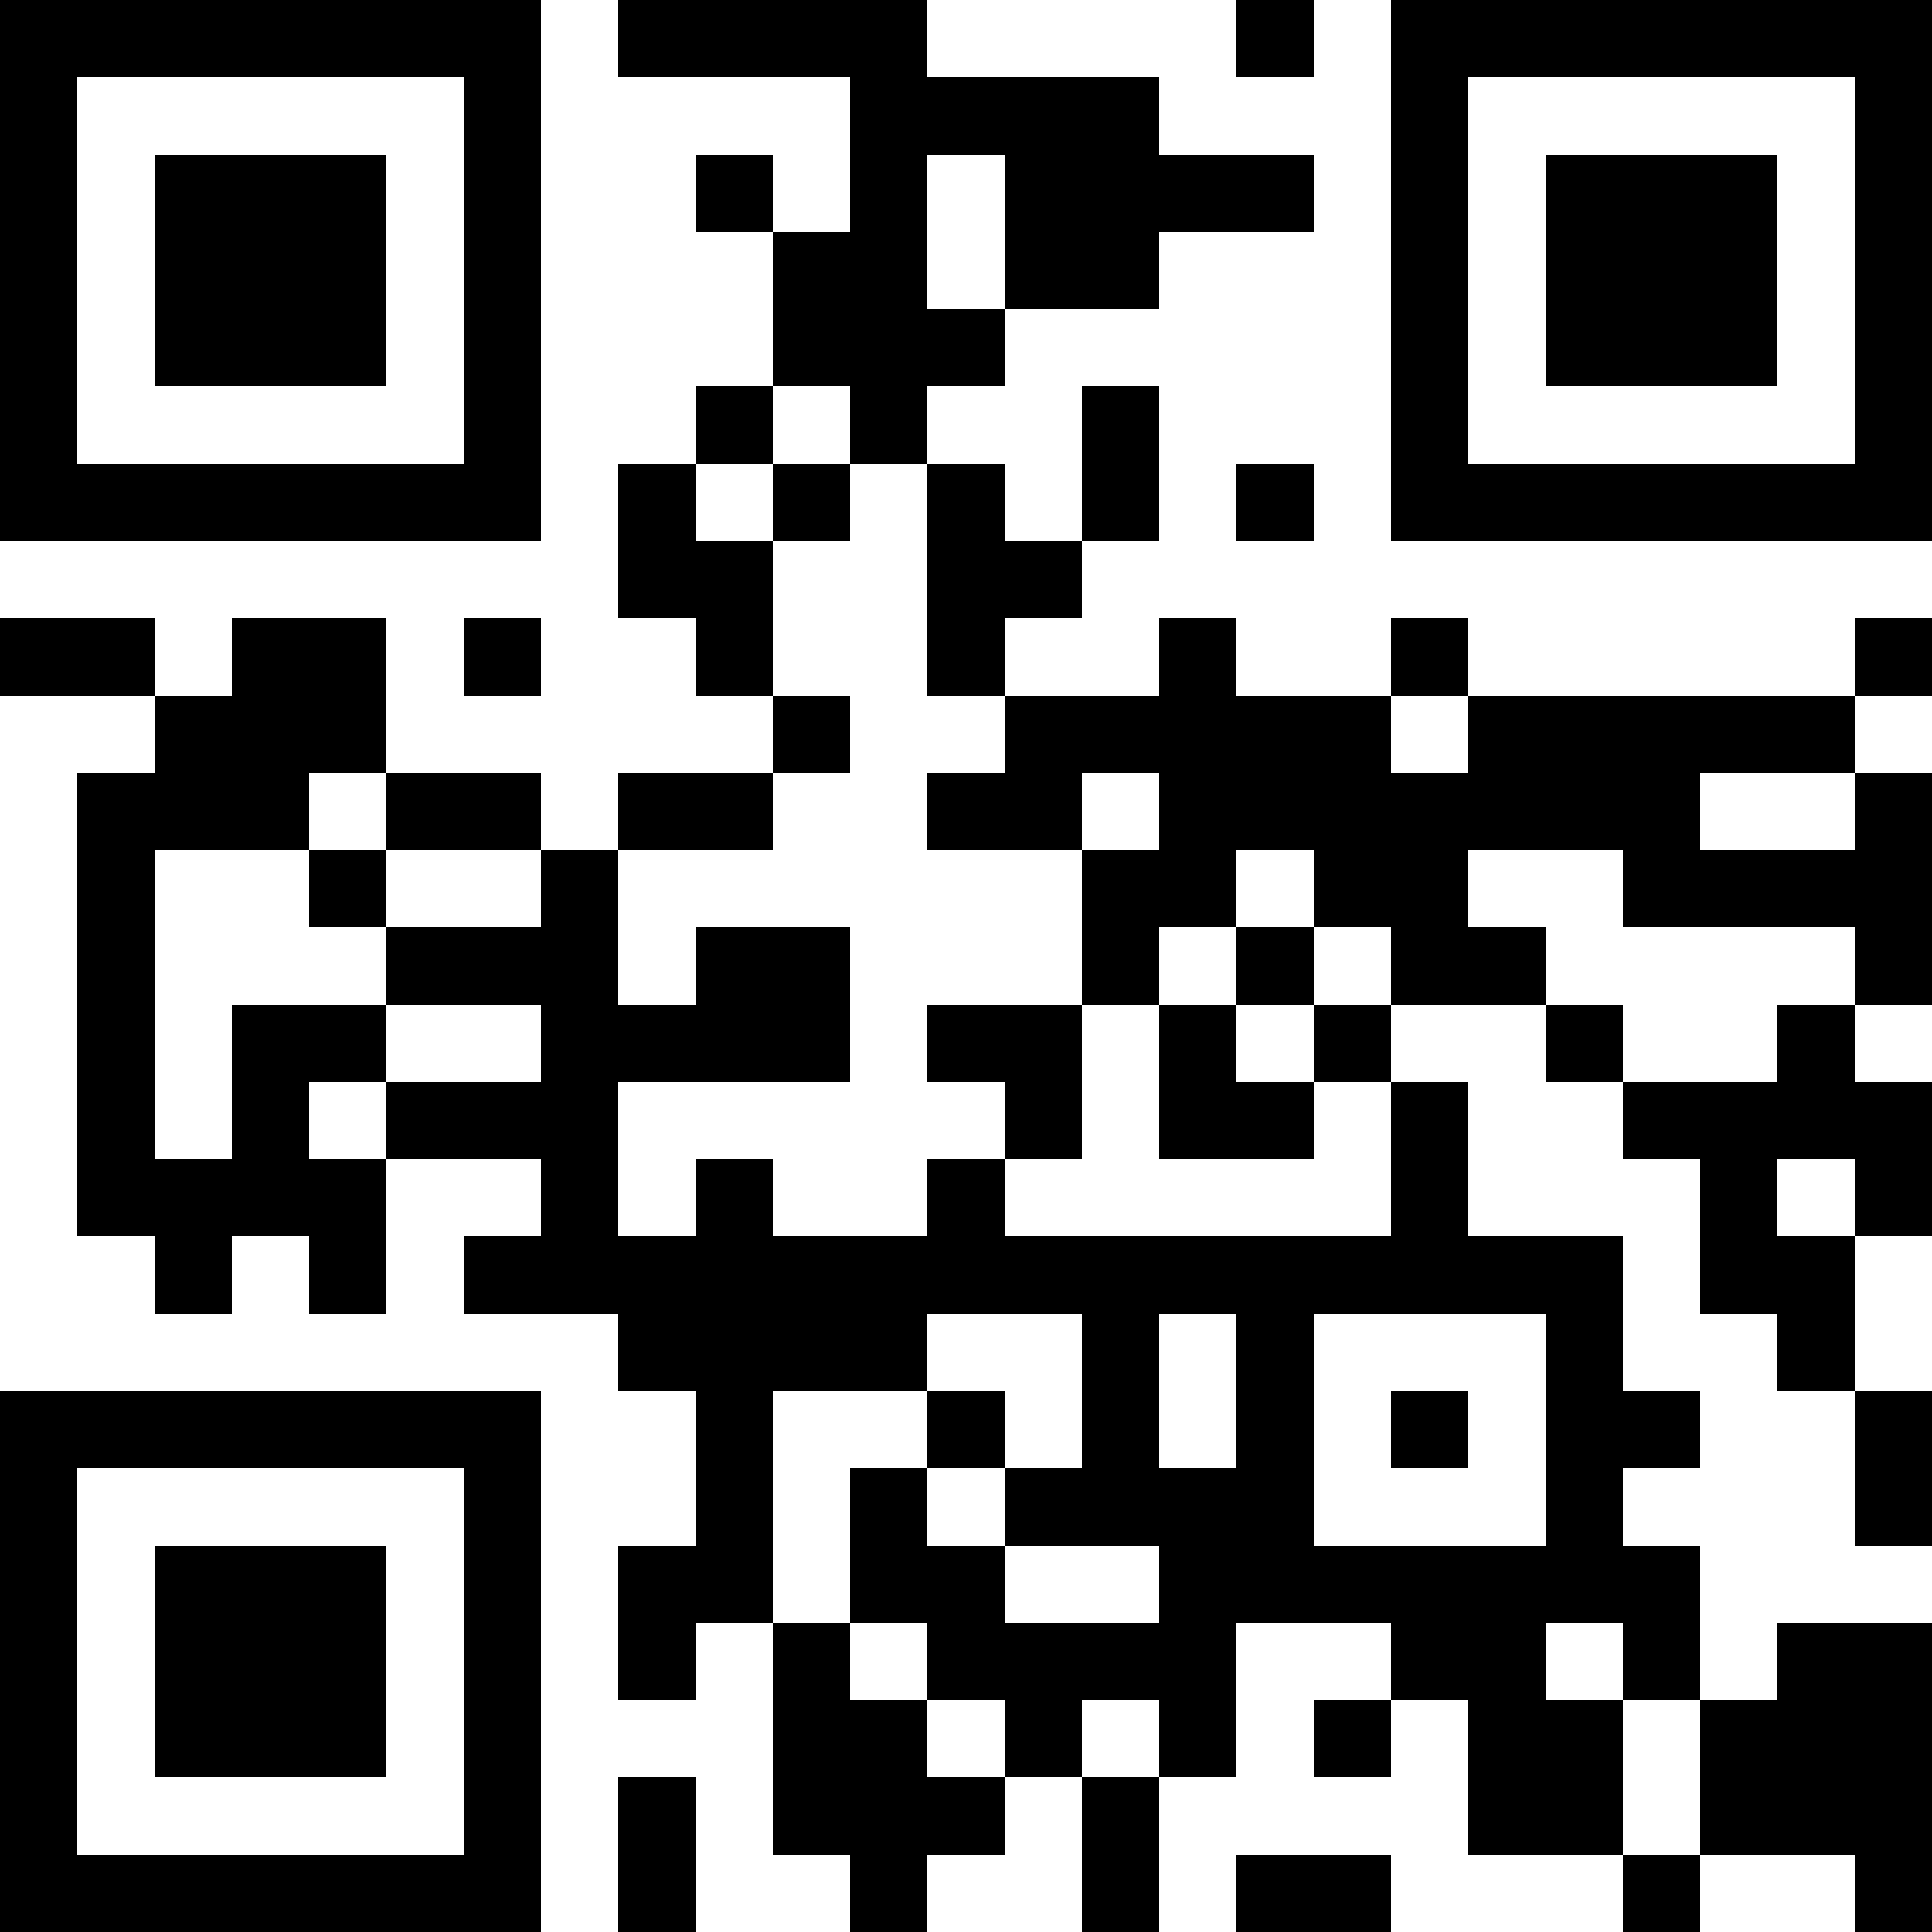
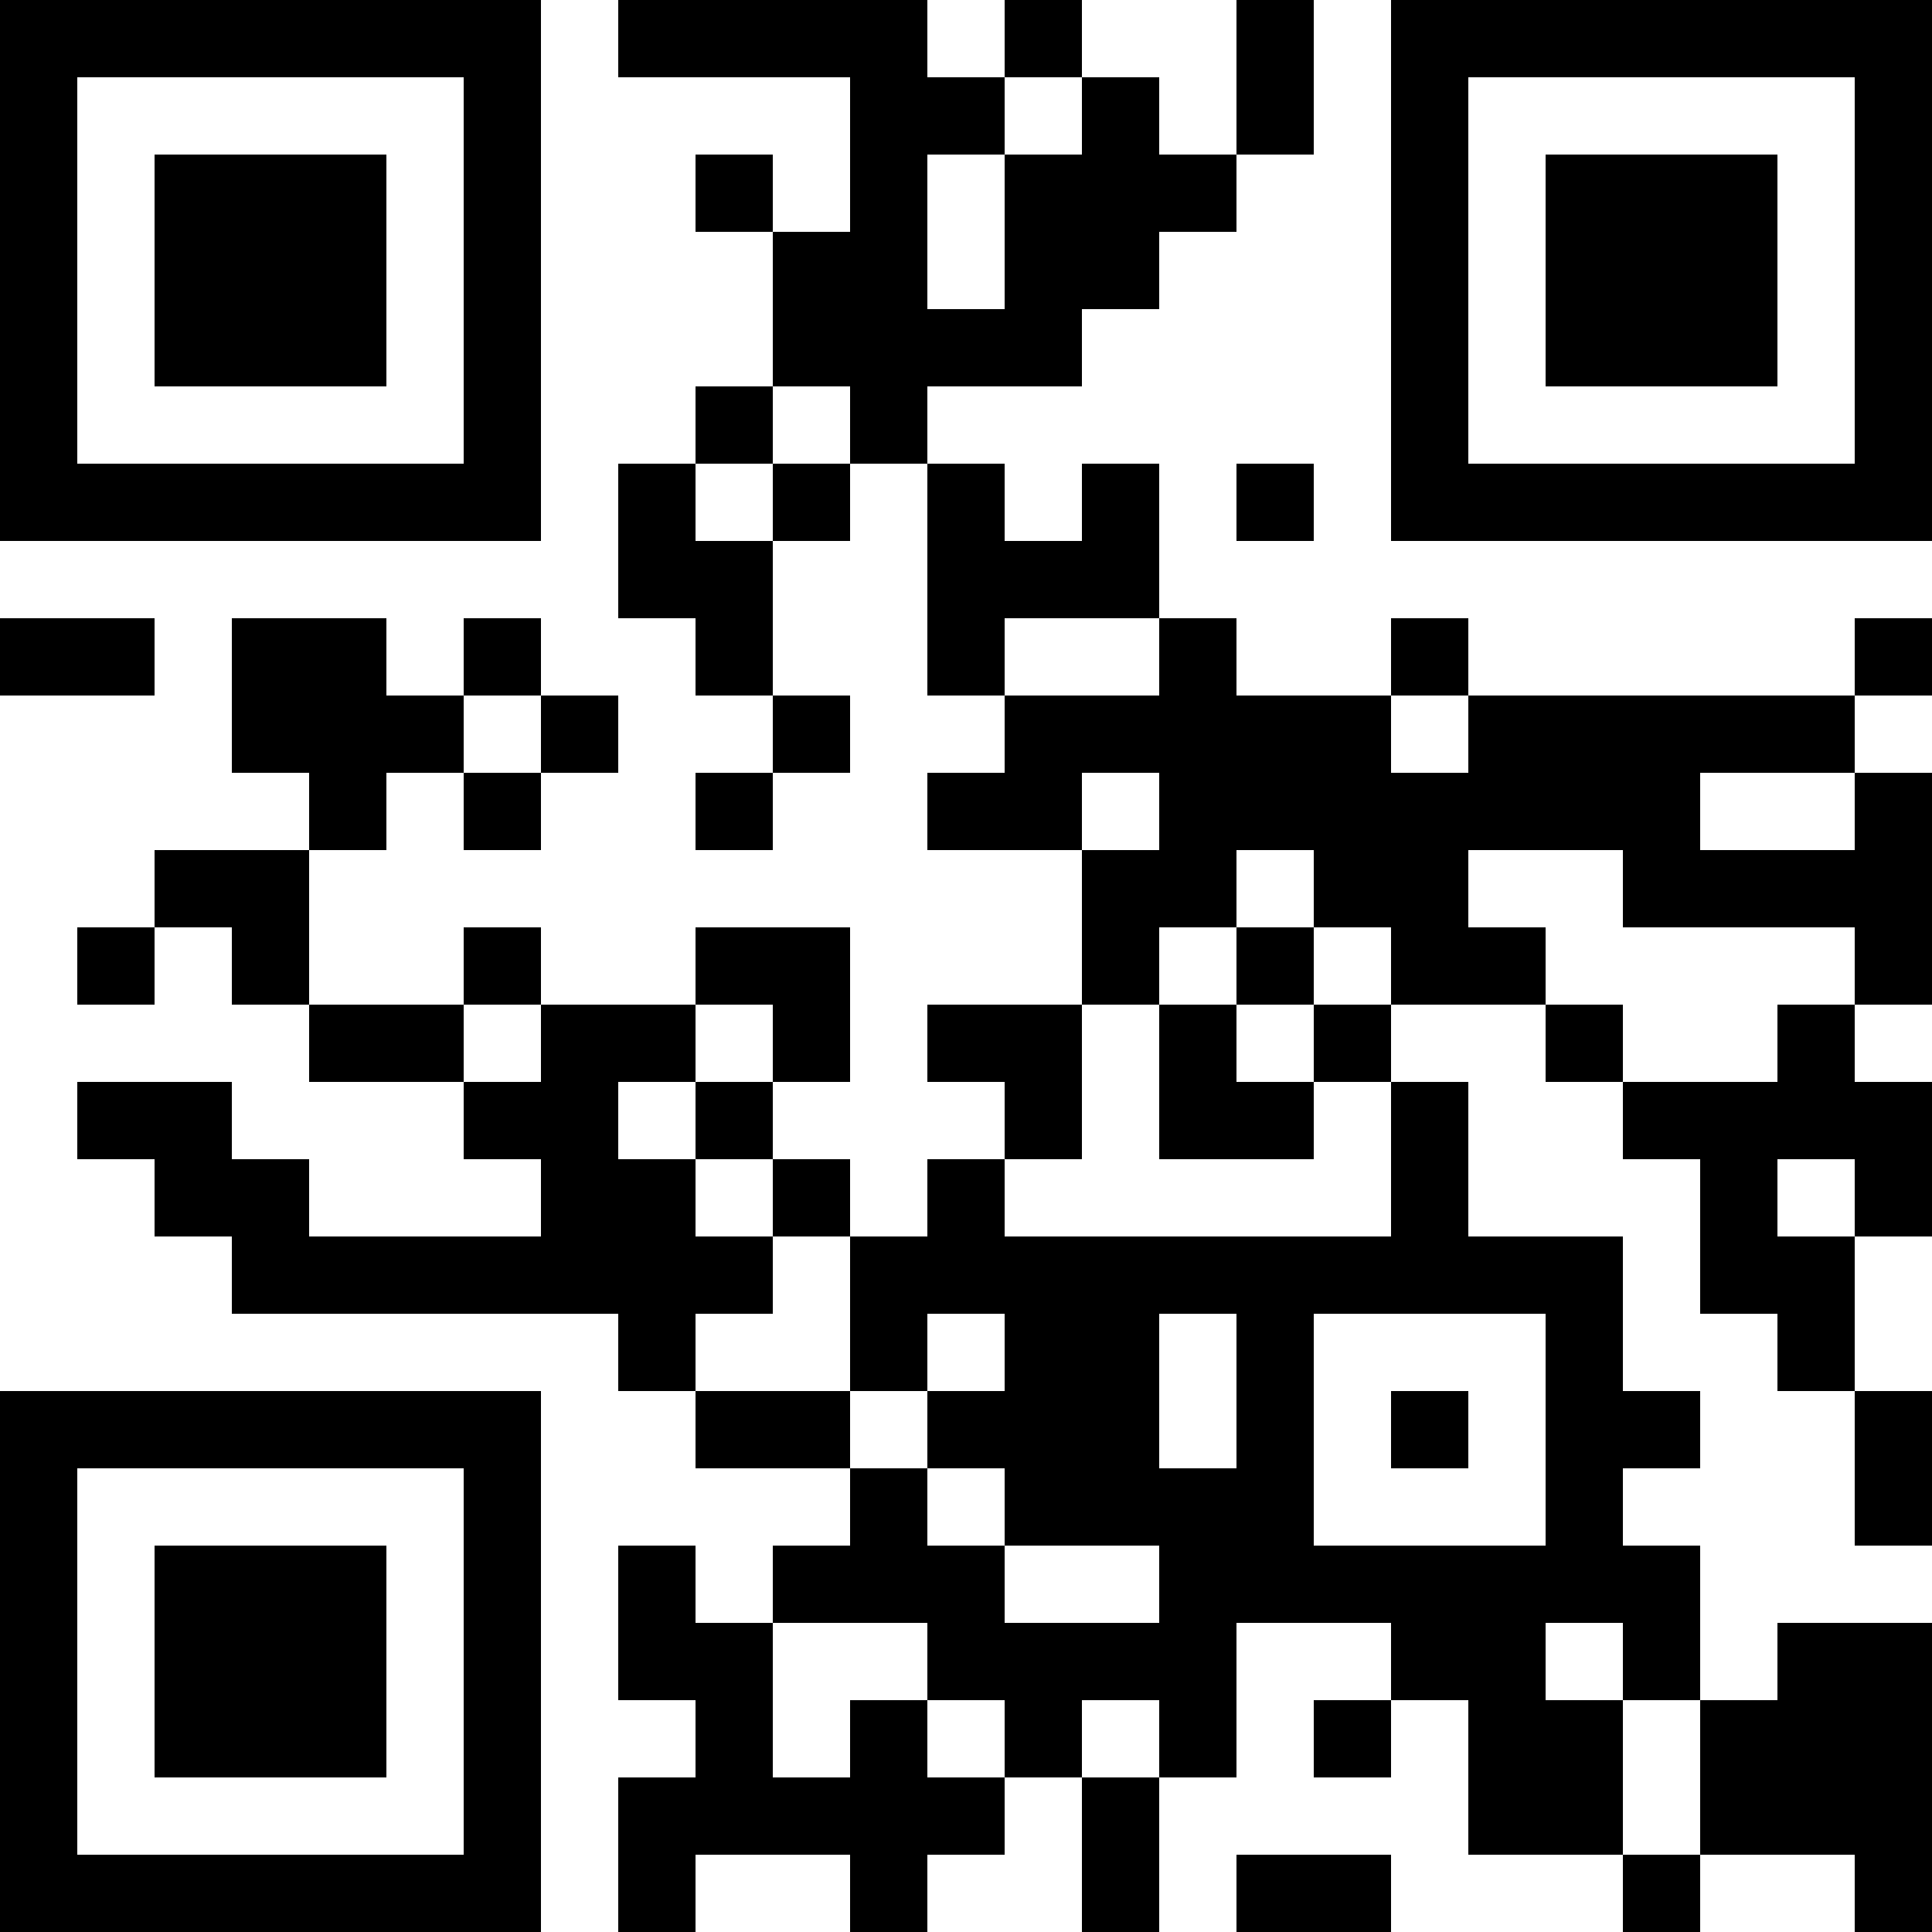
<svg xmlns="http://www.w3.org/2000/svg" height="250px" version="1.1" width="250px">
  <rect height="10px" width="10px" x="0px" y="0px" />
  <rect height="10px" width="10px" x="10px" y="0px" />
  <rect height="10px" width="10px" x="20px" y="0px" />
  <rect height="10px" width="10px" x="30px" y="0px" />
  <rect height="10px" width="10px" x="40px" y="0px" />
  <rect height="10px" width="10px" x="50px" y="0px" />
  <rect height="10px" width="10px" x="60px" y="0px" />
  <rect height="10px" width="10px" x="80px" y="0px" />
  <rect height="10px" width="10px" x="90px" y="0px" />
  <rect height="10px" width="10px" x="100px" y="0px" />
  <rect height="10px" width="10px" x="110px" y="0px" />
+   <rect height="10px" width="10px" x="130px" y="0px" />
  <rect height="10px" width="10px" x="160px" y="0px" />
  <rect height="10px" width="10px" x="180px" y="0px" />
  <rect height="10px" width="10px" x="190px" y="0px" />
  <rect height="10px" width="10px" x="200px" y="0px" />
  <rect height="10px" width="10px" x="210px" y="0px" />
  <rect height="10px" width="10px" x="220px" y="0px" />
  <rect height="10px" width="10px" x="230px" y="0px" />
  <rect height="10px" width="10px" x="240px" y="0px" />
  <rect height="10px" width="10px" x="0px" y="10px" />
  <rect height="10px" width="10px" x="60px" y="10px" />
  <rect height="10px" width="10px" x="110px" y="10px" />
  <rect height="10px" width="10px" x="120px" y="10px" />
-   <rect height="10px" width="10px" x="130px" y="10px" />
  <rect height="10px" width="10px" x="140px" y="10px" />
+   <rect height="10px" width="10px" x="160px" y="10px" />
  <rect height="10px" width="10px" x="180px" y="10px" />
  <rect height="10px" width="10px" x="240px" y="10px" />
  <rect height="10px" width="10px" x="0px" y="20px" />
  <rect height="10px" width="10px" x="20px" y="20px" />
  <rect height="10px" width="10px" x="30px" y="20px" />
  <rect height="10px" width="10px" x="40px" y="20px" />
  <rect height="10px" width="10px" x="60px" y="20px" />
  <rect height="10px" width="10px" x="90px" y="20px" />
  <rect height="10px" width="10px" x="110px" y="20px" />
  <rect height="10px" width="10px" x="130px" y="20px" />
  <rect height="10px" width="10px" x="140px" y="20px" />
  <rect height="10px" width="10px" x="150px" y="20px" />
-   <rect height="10px" width="10px" x="160px" y="20px" />
  <rect height="10px" width="10px" x="180px" y="20px" />
  <rect height="10px" width="10px" x="200px" y="20px" />
  <rect height="10px" width="10px" x="210px" y="20px" />
  <rect height="10px" width="10px" x="220px" y="20px" />
  <rect height="10px" width="10px" x="240px" y="20px" />
  <rect height="10px" width="10px" x="0px" y="30px" />
  <rect height="10px" width="10px" x="20px" y="30px" />
  <rect height="10px" width="10px" x="30px" y="30px" />
  <rect height="10px" width="10px" x="40px" y="30px" />
  <rect height="10px" width="10px" x="60px" y="30px" />
  <rect height="10px" width="10px" x="100px" y="30px" />
  <rect height="10px" width="10px" x="110px" y="30px" />
  <rect height="10px" width="10px" x="130px" y="30px" />
  <rect height="10px" width="10px" x="140px" y="30px" />
  <rect height="10px" width="10px" x="180px" y="30px" />
  <rect height="10px" width="10px" x="200px" y="30px" />
  <rect height="10px" width="10px" x="210px" y="30px" />
  <rect height="10px" width="10px" x="220px" y="30px" />
  <rect height="10px" width="10px" x="240px" y="30px" />
  <rect height="10px" width="10px" x="0px" y="40px" />
  <rect height="10px" width="10px" x="20px" y="40px" />
  <rect height="10px" width="10px" x="30px" y="40px" />
  <rect height="10px" width="10px" x="40px" y="40px" />
  <rect height="10px" width="10px" x="60px" y="40px" />
  <rect height="10px" width="10px" x="100px" y="40px" />
  <rect height="10px" width="10px" x="110px" y="40px" />
  <rect height="10px" width="10px" x="120px" y="40px" />
+   <rect height="10px" width="10px" x="130px" y="40px" />
  <rect height="10px" width="10px" x="180px" y="40px" />
  <rect height="10px" width="10px" x="200px" y="40px" />
  <rect height="10px" width="10px" x="210px" y="40px" />
  <rect height="10px" width="10px" x="220px" y="40px" />
  <rect height="10px" width="10px" x="240px" y="40px" />
  <rect height="10px" width="10px" x="0px" y="50px" />
  <rect height="10px" width="10px" x="60px" y="50px" />
  <rect height="10px" width="10px" x="90px" y="50px" />
  <rect height="10px" width="10px" x="110px" y="50px" />
-   <rect height="10px" width="10px" x="140px" y="50px" />
  <rect height="10px" width="10px" x="180px" y="50px" />
  <rect height="10px" width="10px" x="240px" y="50px" />
  <rect height="10px" width="10px" x="0px" y="60px" />
  <rect height="10px" width="10px" x="10px" y="60px" />
  <rect height="10px" width="10px" x="20px" y="60px" />
  <rect height="10px" width="10px" x="30px" y="60px" />
  <rect height="10px" width="10px" x="40px" y="60px" />
  <rect height="10px" width="10px" x="50px" y="60px" />
  <rect height="10px" width="10px" x="60px" y="60px" />
  <rect height="10px" width="10px" x="80px" y="60px" />
  <rect height="10px" width="10px" x="100px" y="60px" />
  <rect height="10px" width="10px" x="120px" y="60px" />
  <rect height="10px" width="10px" x="140px" y="60px" />
  <rect height="10px" width="10px" x="160px" y="60px" />
  <rect height="10px" width="10px" x="180px" y="60px" />
  <rect height="10px" width="10px" x="190px" y="60px" />
  <rect height="10px" width="10px" x="200px" y="60px" />
  <rect height="10px" width="10px" x="210px" y="60px" />
  <rect height="10px" width="10px" x="220px" y="60px" />
  <rect height="10px" width="10px" x="230px" y="60px" />
  <rect height="10px" width="10px" x="240px" y="60px" />
  <rect height="10px" width="10px" x="80px" y="70px" />
  <rect height="10px" width="10px" x="90px" y="70px" />
  <rect height="10px" width="10px" x="120px" y="70px" />
  <rect height="10px" width="10px" x="130px" y="70px" />
+   <rect height="10px" width="10px" x="140px" y="70px" />
  <rect height="10px" width="10px" x="0px" y="80px" />
  <rect height="10px" width="10px" x="10px" y="80px" />
  <rect height="10px" width="10px" x="30px" y="80px" />
  <rect height="10px" width="10px" x="40px" y="80px" />
  <rect height="10px" width="10px" x="60px" y="80px" />
  <rect height="10px" width="10px" x="90px" y="80px" />
  <rect height="10px" width="10px" x="120px" y="80px" />
  <rect height="10px" width="10px" x="150px" y="80px" />
  <rect height="10px" width="10px" x="180px" y="80px" />
  <rect height="10px" width="10px" x="240px" y="80px" />
-   <rect height="10px" width="10px" x="20px" y="90px" />
  <rect height="10px" width="10px" x="30px" y="90px" />
  <rect height="10px" width="10px" x="40px" y="90px" />
+   <rect height="10px" width="10px" x="50px" y="90px" />
+   <rect height="10px" width="10px" x="70px" y="90px" />
  <rect height="10px" width="10px" x="100px" y="90px" />
  <rect height="10px" width="10px" x="130px" y="90px" />
  <rect height="10px" width="10px" x="140px" y="90px" />
  <rect height="10px" width="10px" x="150px" y="90px" />
  <rect height="10px" width="10px" x="160px" y="90px" />
  <rect height="10px" width="10px" x="170px" y="90px" />
  <rect height="10px" width="10px" x="190px" y="90px" />
  <rect height="10px" width="10px" x="200px" y="90px" />
  <rect height="10px" width="10px" x="210px" y="90px" />
  <rect height="10px" width="10px" x="220px" y="90px" />
  <rect height="10px" width="10px" x="230px" y="90px" />
-   <rect height="10px" width="10px" x="10px" y="100px" />
-   <rect height="10px" width="10px" x="20px" y="100px" />
-   <rect height="10px" width="10px" x="30px" y="100px" />
-   <rect height="10px" width="10px" x="50px" y="100px" />
+   <rect height="10px" width="10px" x="40px" y="100px" />
  <rect height="10px" width="10px" x="60px" y="100px" />
-   <rect height="10px" width="10px" x="80px" y="100px" />
  <rect height="10px" width="10px" x="90px" y="100px" />
  <rect height="10px" width="10px" x="120px" y="100px" />
  <rect height="10px" width="10px" x="130px" y="100px" />
  <rect height="10px" width="10px" x="150px" y="100px" />
  <rect height="10px" width="10px" x="160px" y="100px" />
  <rect height="10px" width="10px" x="170px" y="100px" />
  <rect height="10px" width="10px" x="180px" y="100px" />
  <rect height="10px" width="10px" x="190px" y="100px" />
  <rect height="10px" width="10px" x="200px" y="100px" />
  <rect height="10px" width="10px" x="210px" y="100px" />
  <rect height="10px" width="10px" x="240px" y="100px" />
-   <rect height="10px" width="10px" x="10px" y="110px" />
-   <rect height="10px" width="10px" x="40px" y="110px" />
-   <rect height="10px" width="10px" x="70px" y="110px" />
+   <rect height="10px" width="10px" x="20px" y="110px" />
+   <rect height="10px" width="10px" x="30px" y="110px" />
  <rect height="10px" width="10px" x="140px" y="110px" />
  <rect height="10px" width="10px" x="150px" y="110px" />
  <rect height="10px" width="10px" x="170px" y="110px" />
  <rect height="10px" width="10px" x="180px" y="110px" />
  <rect height="10px" width="10px" x="210px" y="110px" />
  <rect height="10px" width="10px" x="220px" y="110px" />
  <rect height="10px" width="10px" x="230px" y="110px" />
  <rect height="10px" width="10px" x="240px" y="110px" />
  <rect height="10px" width="10px" x="10px" y="120px" />
-   <rect height="10px" width="10px" x="50px" y="120px" />
+   <rect height="10px" width="10px" x="30px" y="120px" />
  <rect height="10px" width="10px" x="60px" y="120px" />
-   <rect height="10px" width="10px" x="70px" y="120px" />
  <rect height="10px" width="10px" x="90px" y="120px" />
  <rect height="10px" width="10px" x="100px" y="120px" />
  <rect height="10px" width="10px" x="140px" y="120px" />
  <rect height="10px" width="10px" x="160px" y="120px" />
  <rect height="10px" width="10px" x="180px" y="120px" />
  <rect height="10px" width="10px" x="190px" y="120px" />
  <rect height="10px" width="10px" x="240px" y="120px" />
-   <rect height="10px" width="10px" x="10px" y="130px" />
-   <rect height="10px" width="10px" x="30px" y="130px" />
  <rect height="10px" width="10px" x="40px" y="130px" />
+   <rect height="10px" width="10px" x="50px" y="130px" />
  <rect height="10px" width="10px" x="70px" y="130px" />
  <rect height="10px" width="10px" x="80px" y="130px" />
-   <rect height="10px" width="10px" x="90px" y="130px" />
  <rect height="10px" width="10px" x="100px" y="130px" />
  <rect height="10px" width="10px" x="120px" y="130px" />
  <rect height="10px" width="10px" x="130px" y="130px" />
  <rect height="10px" width="10px" x="150px" y="130px" />
  <rect height="10px" width="10px" x="170px" y="130px" />
  <rect height="10px" width="10px" x="200px" y="130px" />
  <rect height="10px" width="10px" x="230px" y="130px" />
  <rect height="10px" width="10px" x="10px" y="140px" />
-   <rect height="10px" width="10px" x="30px" y="140px" />
-   <rect height="10px" width="10px" x="50px" y="140px" />
+   <rect height="10px" width="10px" x="20px" y="140px" />
  <rect height="10px" width="10px" x="60px" y="140px" />
  <rect height="10px" width="10px" x="70px" y="140px" />
+   <rect height="10px" width="10px" x="90px" y="140px" />
  <rect height="10px" width="10px" x="130px" y="140px" />
  <rect height="10px" width="10px" x="150px" y="140px" />
  <rect height="10px" width="10px" x="160px" y="140px" />
  <rect height="10px" width="10px" x="180px" y="140px" />
  <rect height="10px" width="10px" x="210px" y="140px" />
  <rect height="10px" width="10px" x="220px" y="140px" />
  <rect height="10px" width="10px" x="230px" y="140px" />
  <rect height="10px" width="10px" x="240px" y="140px" />
-   <rect height="10px" width="10px" x="10px" y="150px" />
  <rect height="10px" width="10px" x="20px" y="150px" />
  <rect height="10px" width="10px" x="30px" y="150px" />
-   <rect height="10px" width="10px" x="40px" y="150px" />
  <rect height="10px" width="10px" x="70px" y="150px" />
-   <rect height="10px" width="10px" x="90px" y="150px" />
+   <rect height="10px" width="10px" x="80px" y="150px" />
+   <rect height="10px" width="10px" x="100px" y="150px" />
  <rect height="10px" width="10px" x="120px" y="150px" />
  <rect height="10px" width="10px" x="180px" y="150px" />
  <rect height="10px" width="10px" x="220px" y="150px" />
  <rect height="10px" width="10px" x="240px" y="150px" />
-   <rect height="10px" width="10px" x="20px" y="160px" />
+   <rect height="10px" width="10px" x="30px" y="160px" />
  <rect height="10px" width="10px" x="40px" y="160px" />
+   <rect height="10px" width="10px" x="50px" y="160px" />
  <rect height="10px" width="10px" x="60px" y="160px" />
  <rect height="10px" width="10px" x="70px" y="160px" />
  <rect height="10px" width="10px" x="80px" y="160px" />
  <rect height="10px" width="10px" x="90px" y="160px" />
-   <rect height="10px" width="10px" x="100px" y="160px" />
  <rect height="10px" width="10px" x="110px" y="160px" />
  <rect height="10px" width="10px" x="120px" y="160px" />
  <rect height="10px" width="10px" x="130px" y="160px" />
  <rect height="10px" width="10px" x="140px" y="160px" />
  <rect height="10px" width="10px" x="150px" y="160px" />
  <rect height="10px" width="10px" x="160px" y="160px" />
  <rect height="10px" width="10px" x="170px" y="160px" />
  <rect height="10px" width="10px" x="180px" y="160px" />
  <rect height="10px" width="10px" x="190px" y="160px" />
  <rect height="10px" width="10px" x="200px" y="160px" />
  <rect height="10px" width="10px" x="220px" y="160px" />
  <rect height="10px" width="10px" x="230px" y="160px" />
  <rect height="10px" width="10px" x="80px" y="170px" />
-   <rect height="10px" width="10px" x="90px" y="170px" />
-   <rect height="10px" width="10px" x="100px" y="170px" />
  <rect height="10px" width="10px" x="110px" y="170px" />
+   <rect height="10px" width="10px" x="130px" y="170px" />
  <rect height="10px" width="10px" x="140px" y="170px" />
  <rect height="10px" width="10px" x="160px" y="170px" />
  <rect height="10px" width="10px" x="200px" y="170px" />
  <rect height="10px" width="10px" x="230px" y="170px" />
  <rect height="10px" width="10px" x="0px" y="180px" />
  <rect height="10px" width="10px" x="10px" y="180px" />
  <rect height="10px" width="10px" x="20px" y="180px" />
  <rect height="10px" width="10px" x="30px" y="180px" />
  <rect height="10px" width="10px" x="40px" y="180px" />
  <rect height="10px" width="10px" x="50px" y="180px" />
  <rect height="10px" width="10px" x="60px" y="180px" />
  <rect height="10px" width="10px" x="90px" y="180px" />
+   <rect height="10px" width="10px" x="100px" y="180px" />
  <rect height="10px" width="10px" x="120px" y="180px" />
+   <rect height="10px" width="10px" x="130px" y="180px" />
  <rect height="10px" width="10px" x="140px" y="180px" />
  <rect height="10px" width="10px" x="160px" y="180px" />
  <rect height="10px" width="10px" x="180px" y="180px" />
  <rect height="10px" width="10px" x="200px" y="180px" />
  <rect height="10px" width="10px" x="210px" y="180px" />
  <rect height="10px" width="10px" x="240px" y="180px" />
  <rect height="10px" width="10px" x="0px" y="190px" />
  <rect height="10px" width="10px" x="60px" y="190px" />
-   <rect height="10px" width="10px" x="90px" y="190px" />
  <rect height="10px" width="10px" x="110px" y="190px" />
  <rect height="10px" width="10px" x="130px" y="190px" />
  <rect height="10px" width="10px" x="140px" y="190px" />
  <rect height="10px" width="10px" x="150px" y="190px" />
  <rect height="10px" width="10px" x="160px" y="190px" />
  <rect height="10px" width="10px" x="200px" y="190px" />
  <rect height="10px" width="10px" x="240px" y="190px" />
  <rect height="10px" width="10px" x="0px" y="200px" />
  <rect height="10px" width="10px" x="20px" y="200px" />
  <rect height="10px" width="10px" x="30px" y="200px" />
  <rect height="10px" width="10px" x="40px" y="200px" />
  <rect height="10px" width="10px" x="60px" y="200px" />
  <rect height="10px" width="10px" x="80px" y="200px" />
-   <rect height="10px" width="10px" x="90px" y="200px" />
+   <rect height="10px" width="10px" x="100px" y="200px" />
  <rect height="10px" width="10px" x="110px" y="200px" />
  <rect height="10px" width="10px" x="120px" y="200px" />
  <rect height="10px" width="10px" x="150px" y="200px" />
  <rect height="10px" width="10px" x="160px" y="200px" />
  <rect height="10px" width="10px" x="170px" y="200px" />
  <rect height="10px" width="10px" x="180px" y="200px" />
  <rect height="10px" width="10px" x="190px" y="200px" />
  <rect height="10px" width="10px" x="200px" y="200px" />
  <rect height="10px" width="10px" x="210px" y="200px" />
  <rect height="10px" width="10px" x="0px" y="210px" />
  <rect height="10px" width="10px" x="20px" y="210px" />
  <rect height="10px" width="10px" x="30px" y="210px" />
  <rect height="10px" width="10px" x="40px" y="210px" />
  <rect height="10px" width="10px" x="60px" y="210px" />
  <rect height="10px" width="10px" x="80px" y="210px" />
-   <rect height="10px" width="10px" x="100px" y="210px" />
+   <rect height="10px" width="10px" x="90px" y="210px" />
  <rect height="10px" width="10px" x="120px" y="210px" />
  <rect height="10px" width="10px" x="130px" y="210px" />
  <rect height="10px" width="10px" x="140px" y="210px" />
  <rect height="10px" width="10px" x="150px" y="210px" />
  <rect height="10px" width="10px" x="180px" y="210px" />
  <rect height="10px" width="10px" x="190px" y="210px" />
  <rect height="10px" width="10px" x="210px" y="210px" />
  <rect height="10px" width="10px" x="230px" y="210px" />
  <rect height="10px" width="10px" x="240px" y="210px" />
  <rect height="10px" width="10px" x="0px" y="220px" />
  <rect height="10px" width="10px" x="20px" y="220px" />
  <rect height="10px" width="10px" x="30px" y="220px" />
  <rect height="10px" width="10px" x="40px" y="220px" />
  <rect height="10px" width="10px" x="60px" y="220px" />
-   <rect height="10px" width="10px" x="100px" y="220px" />
+   <rect height="10px" width="10px" x="90px" y="220px" />
  <rect height="10px" width="10px" x="110px" y="220px" />
  <rect height="10px" width="10px" x="130px" y="220px" />
  <rect height="10px" width="10px" x="150px" y="220px" />
  <rect height="10px" width="10px" x="170px" y="220px" />
  <rect height="10px" width="10px" x="190px" y="220px" />
  <rect height="10px" width="10px" x="200px" y="220px" />
  <rect height="10px" width="10px" x="220px" y="220px" />
  <rect height="10px" width="10px" x="230px" y="220px" />
  <rect height="10px" width="10px" x="240px" y="220px" />
  <rect height="10px" width="10px" x="0px" y="230px" />
  <rect height="10px" width="10px" x="60px" y="230px" />
  <rect height="10px" width="10px" x="80px" y="230px" />
+   <rect height="10px" width="10px" x="90px" y="230px" />
  <rect height="10px" width="10px" x="100px" y="230px" />
  <rect height="10px" width="10px" x="110px" y="230px" />
  <rect height="10px" width="10px" x="120px" y="230px" />
  <rect height="10px" width="10px" x="140px" y="230px" />
  <rect height="10px" width="10px" x="190px" y="230px" />
  <rect height="10px" width="10px" x="200px" y="230px" />
  <rect height="10px" width="10px" x="220px" y="230px" />
  <rect height="10px" width="10px" x="230px" y="230px" />
  <rect height="10px" width="10px" x="240px" y="230px" />
  <rect height="10px" width="10px" x="0px" y="240px" />
  <rect height="10px" width="10px" x="10px" y="240px" />
  <rect height="10px" width="10px" x="20px" y="240px" />
  <rect height="10px" width="10px" x="30px" y="240px" />
  <rect height="10px" width="10px" x="40px" y="240px" />
  <rect height="10px" width="10px" x="50px" y="240px" />
  <rect height="10px" width="10px" x="60px" y="240px" />
  <rect height="10px" width="10px" x="80px" y="240px" />
  <rect height="10px" width="10px" x="110px" y="240px" />
  <rect height="10px" width="10px" x="140px" y="240px" />
  <rect height="10px" width="10px" x="160px" y="240px" />
  <rect height="10px" width="10px" x="170px" y="240px" />
  <rect height="10px" width="10px" x="210px" y="240px" />
  <rect height="10px" width="10px" x="240px" y="240px" />
</svg>
